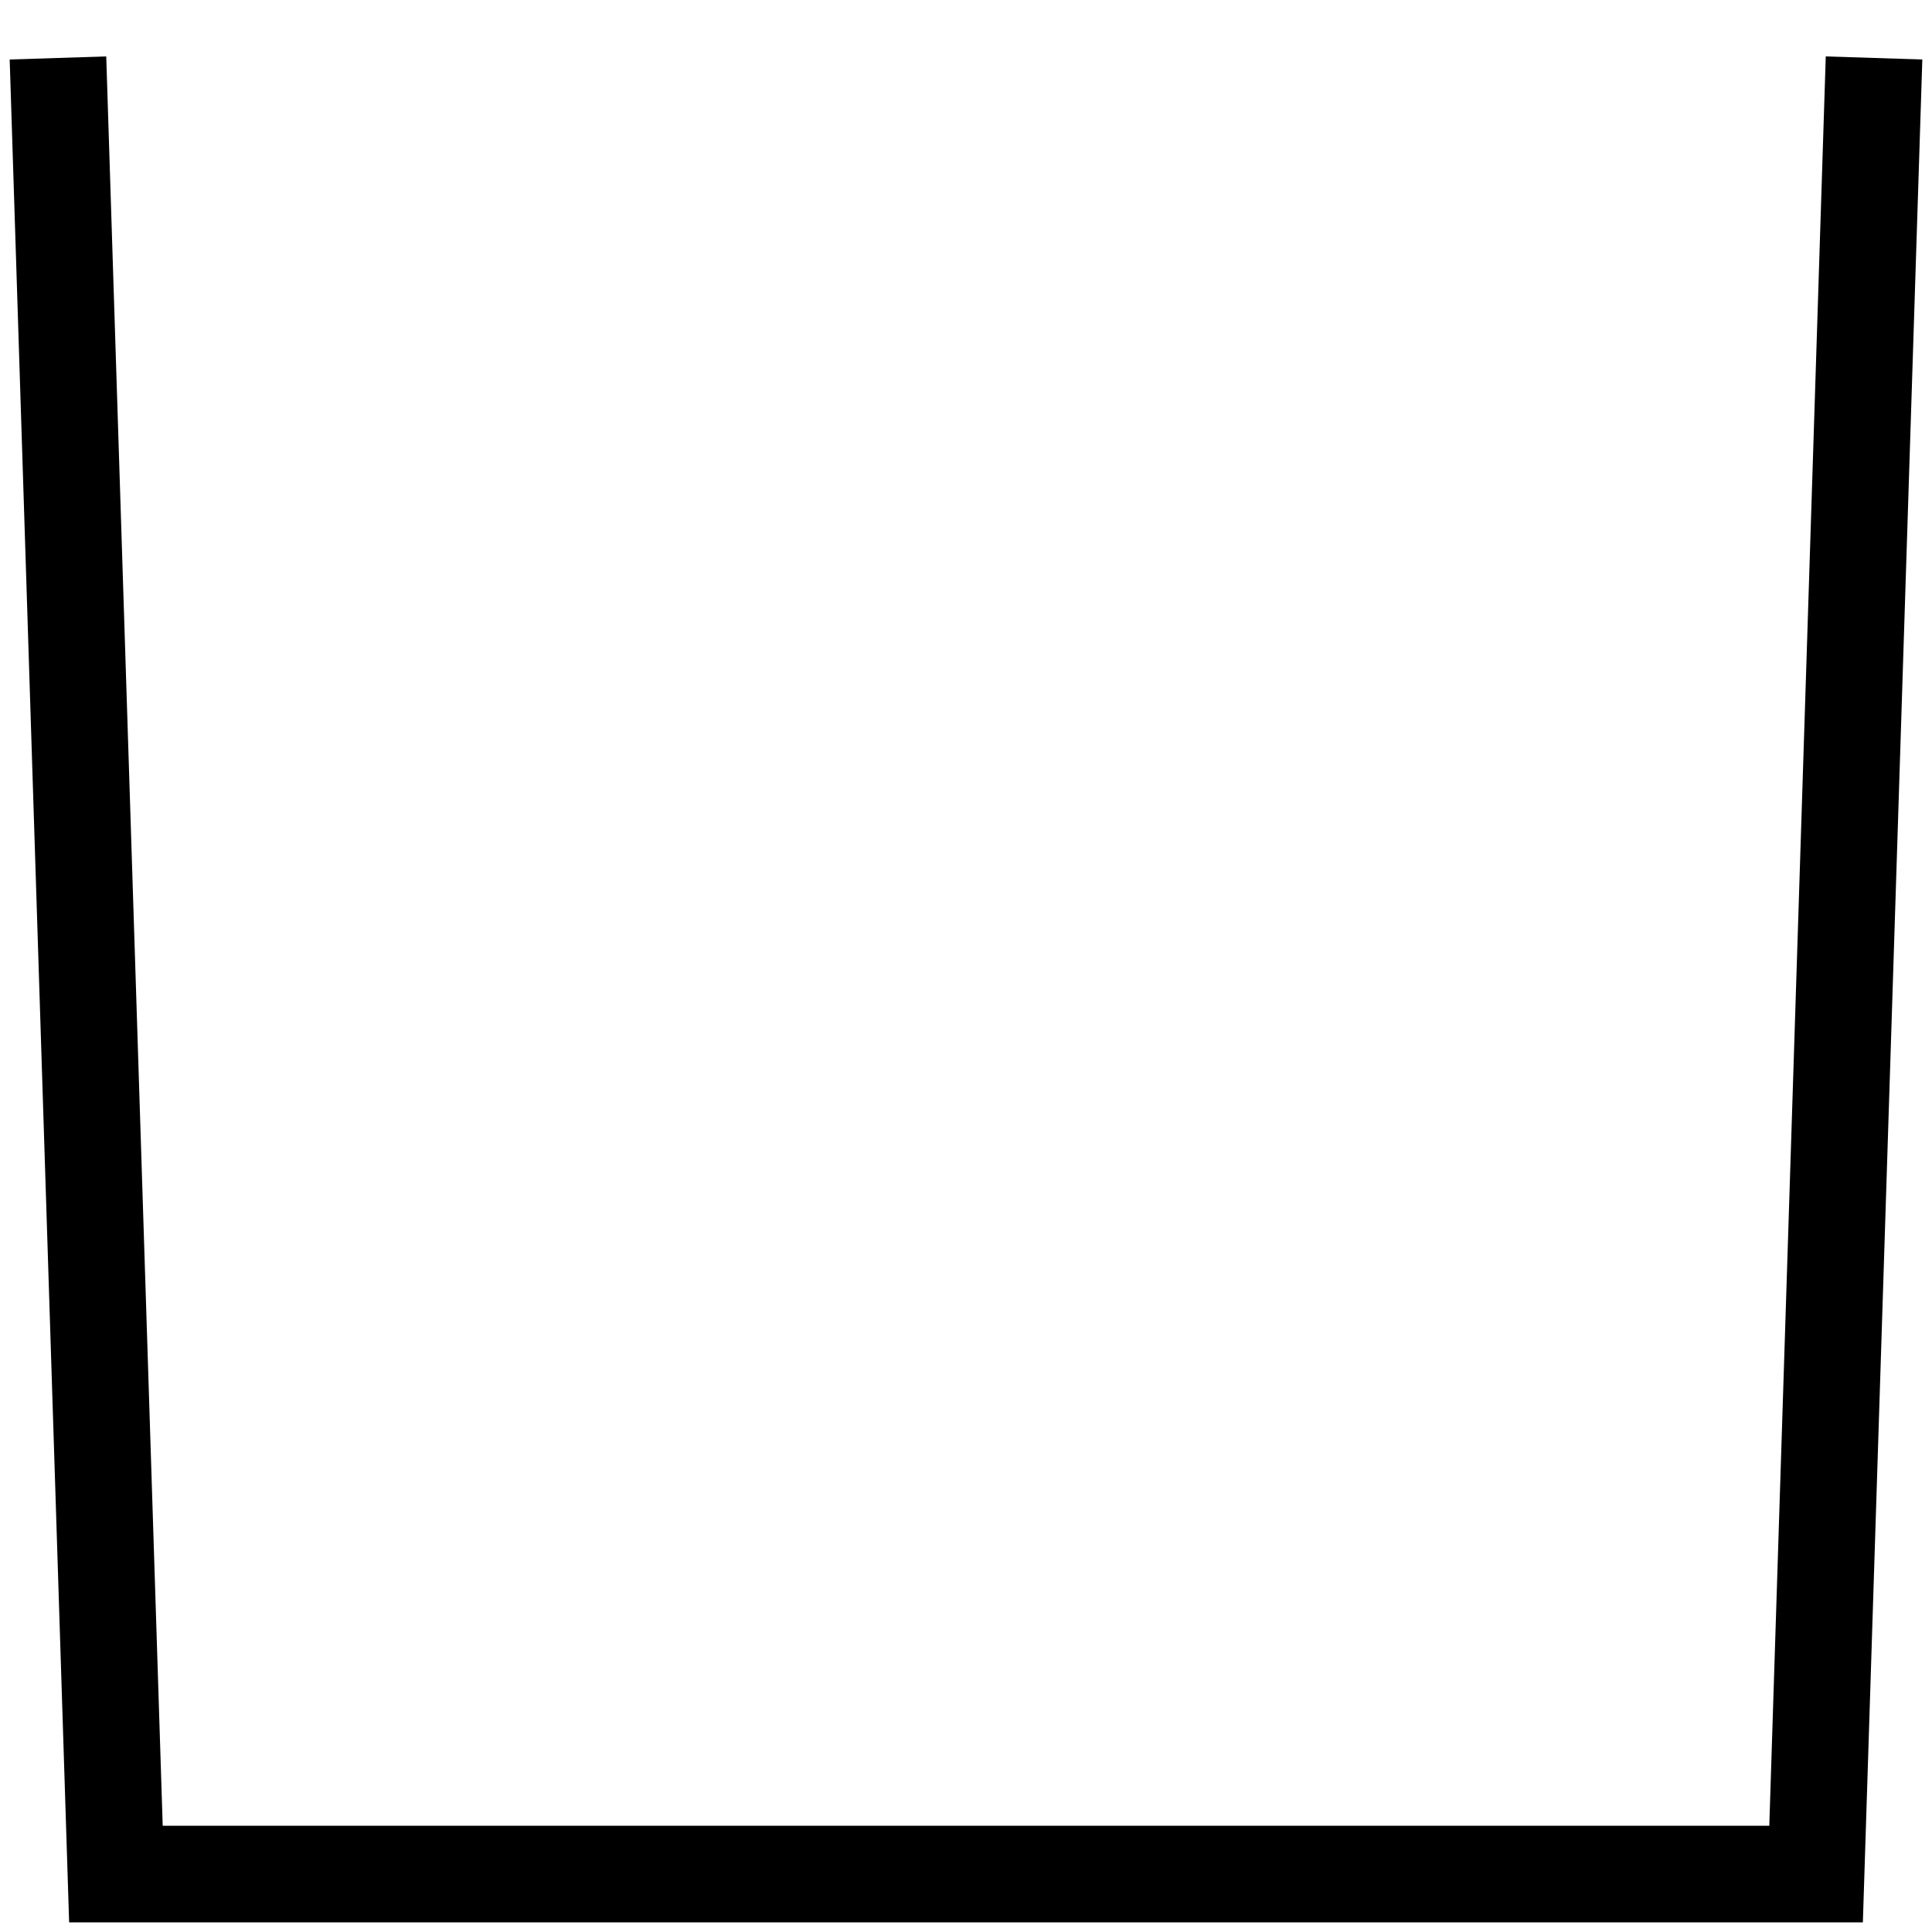
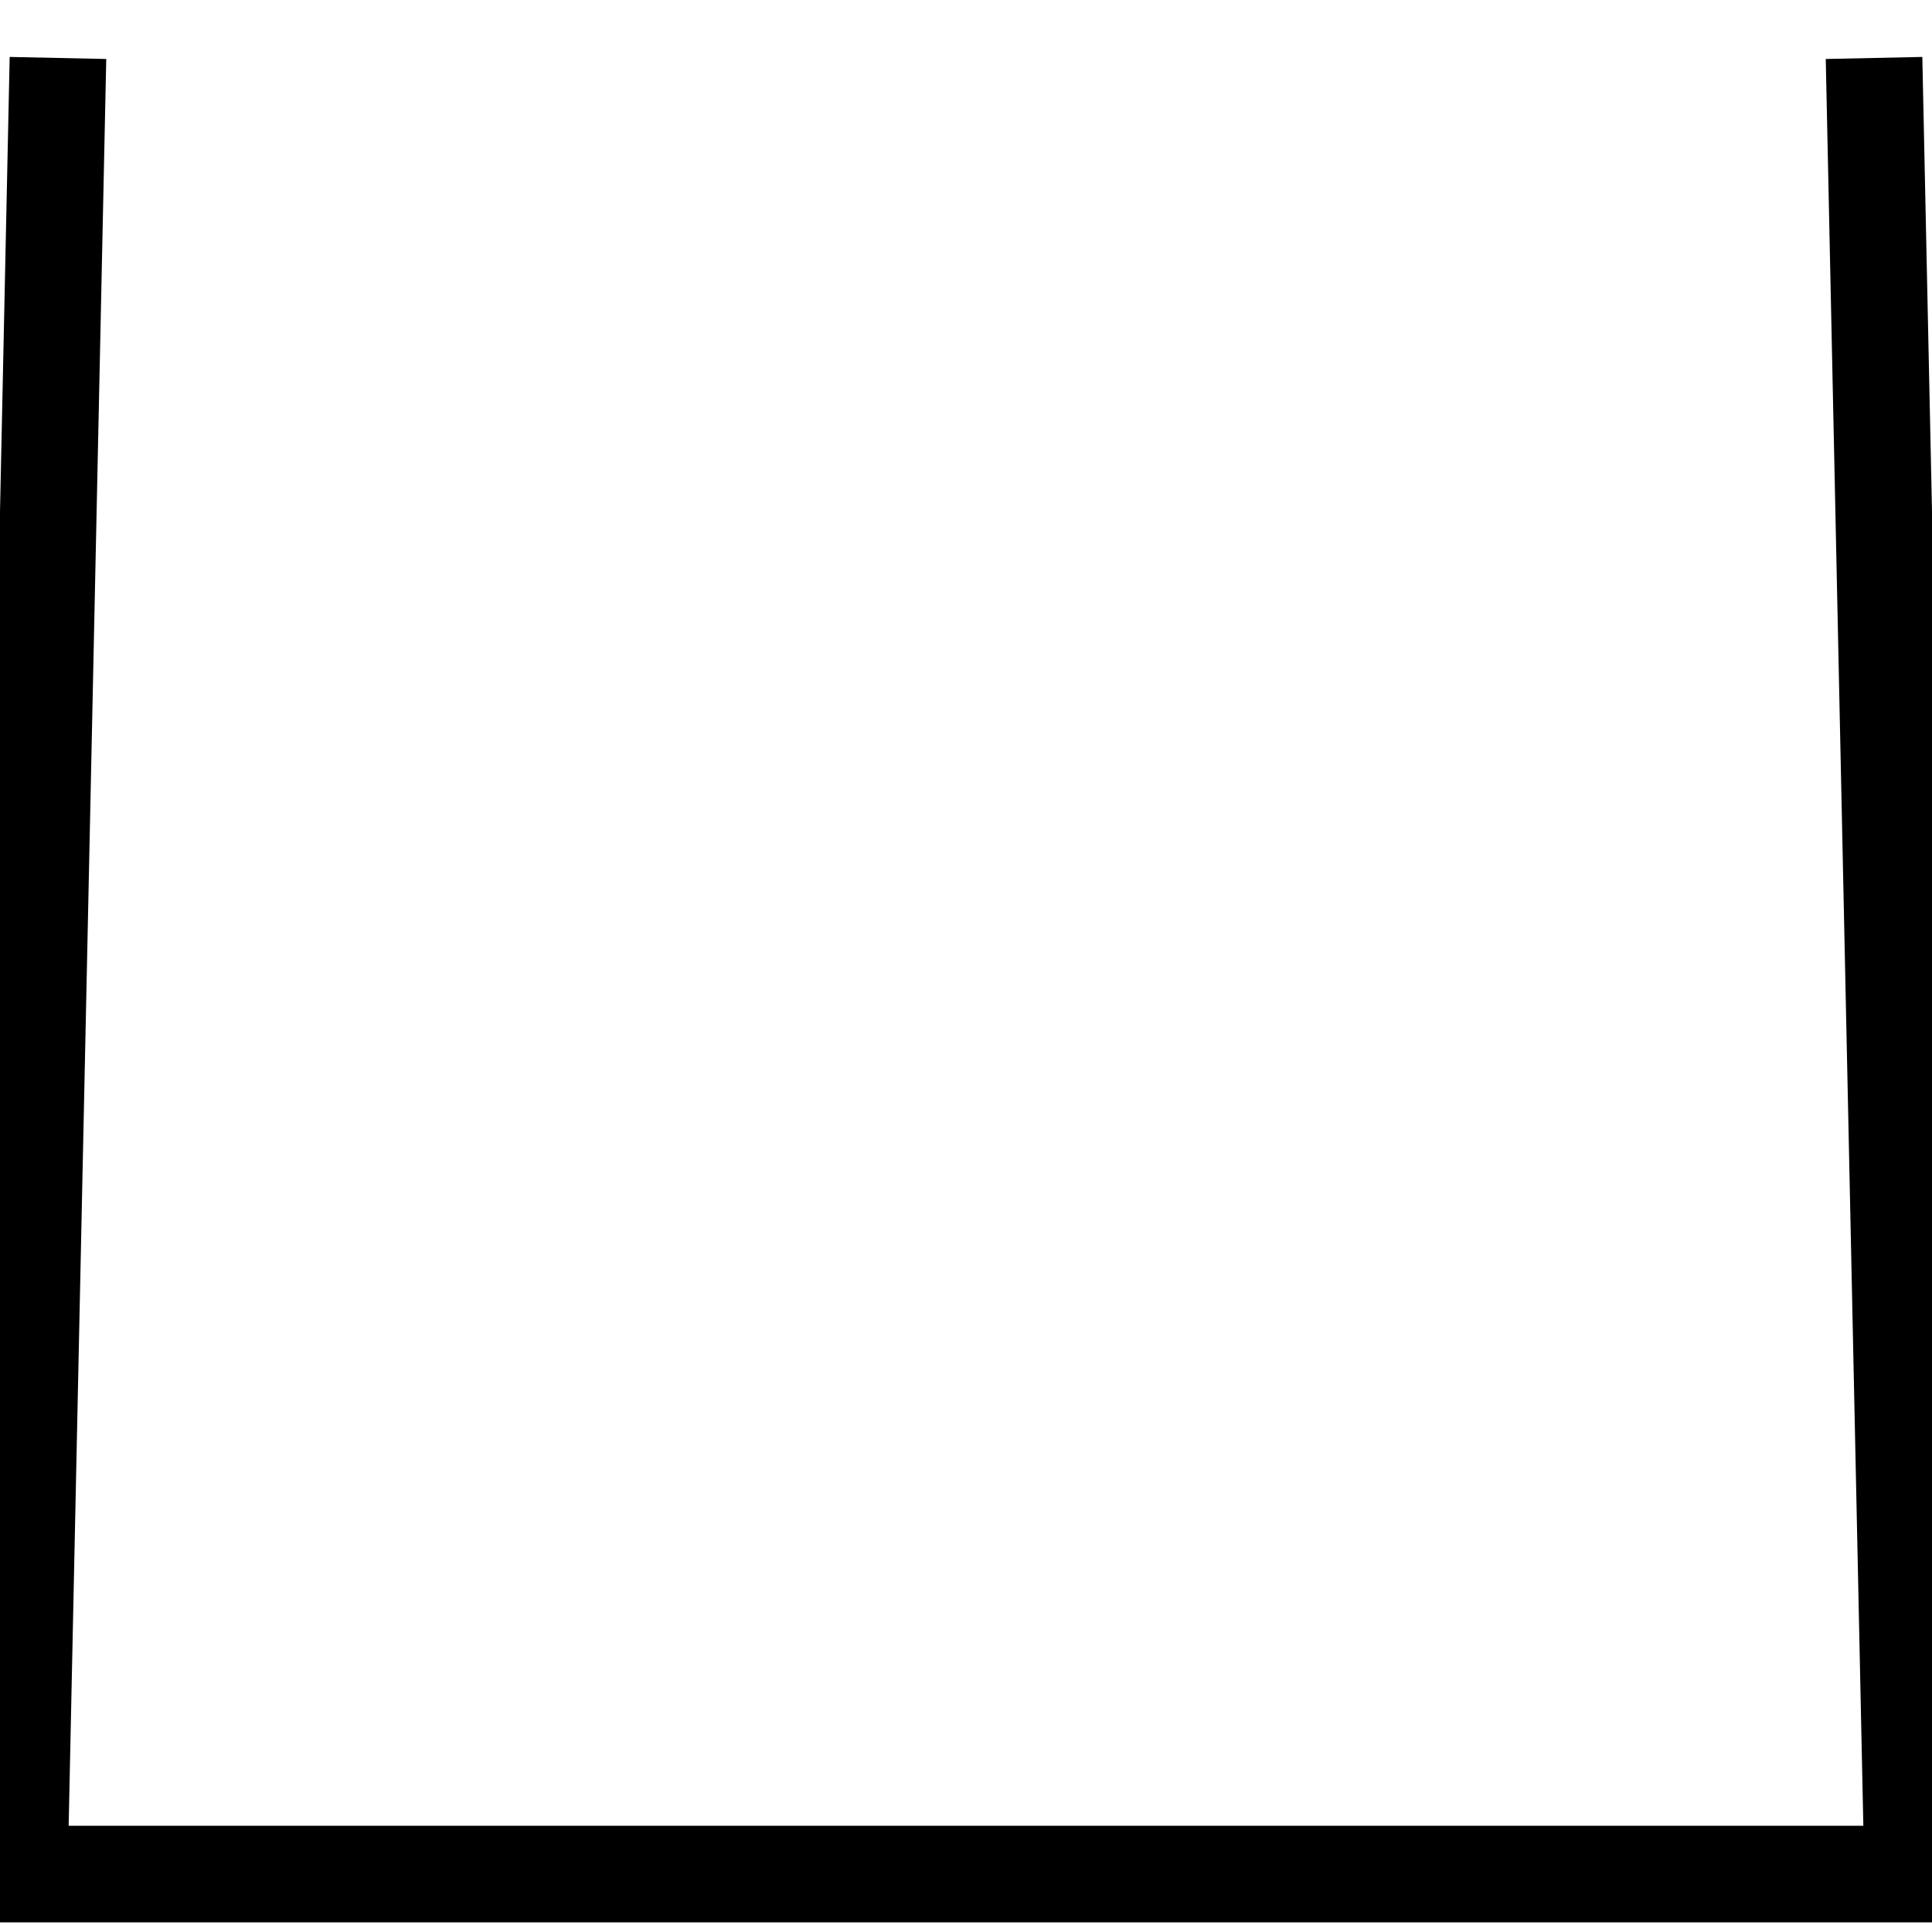
<svg xmlns="http://www.w3.org/2000/svg" width="100%" height="100%" viewBox="0 0 100 100" preserveAspectRatio="none">
-   <path fill="none" stroke="#000" stroke-width="5" d="M3 3 L6 97 L94 97 L97 3" vector-effect="non-scaling-stroke" />
+   <path fill="none" stroke="#000" stroke-width="5" d="M3 3 L1 97 L99 97 L97 3" vector-effect="non-scaling-stroke" />
</svg>
